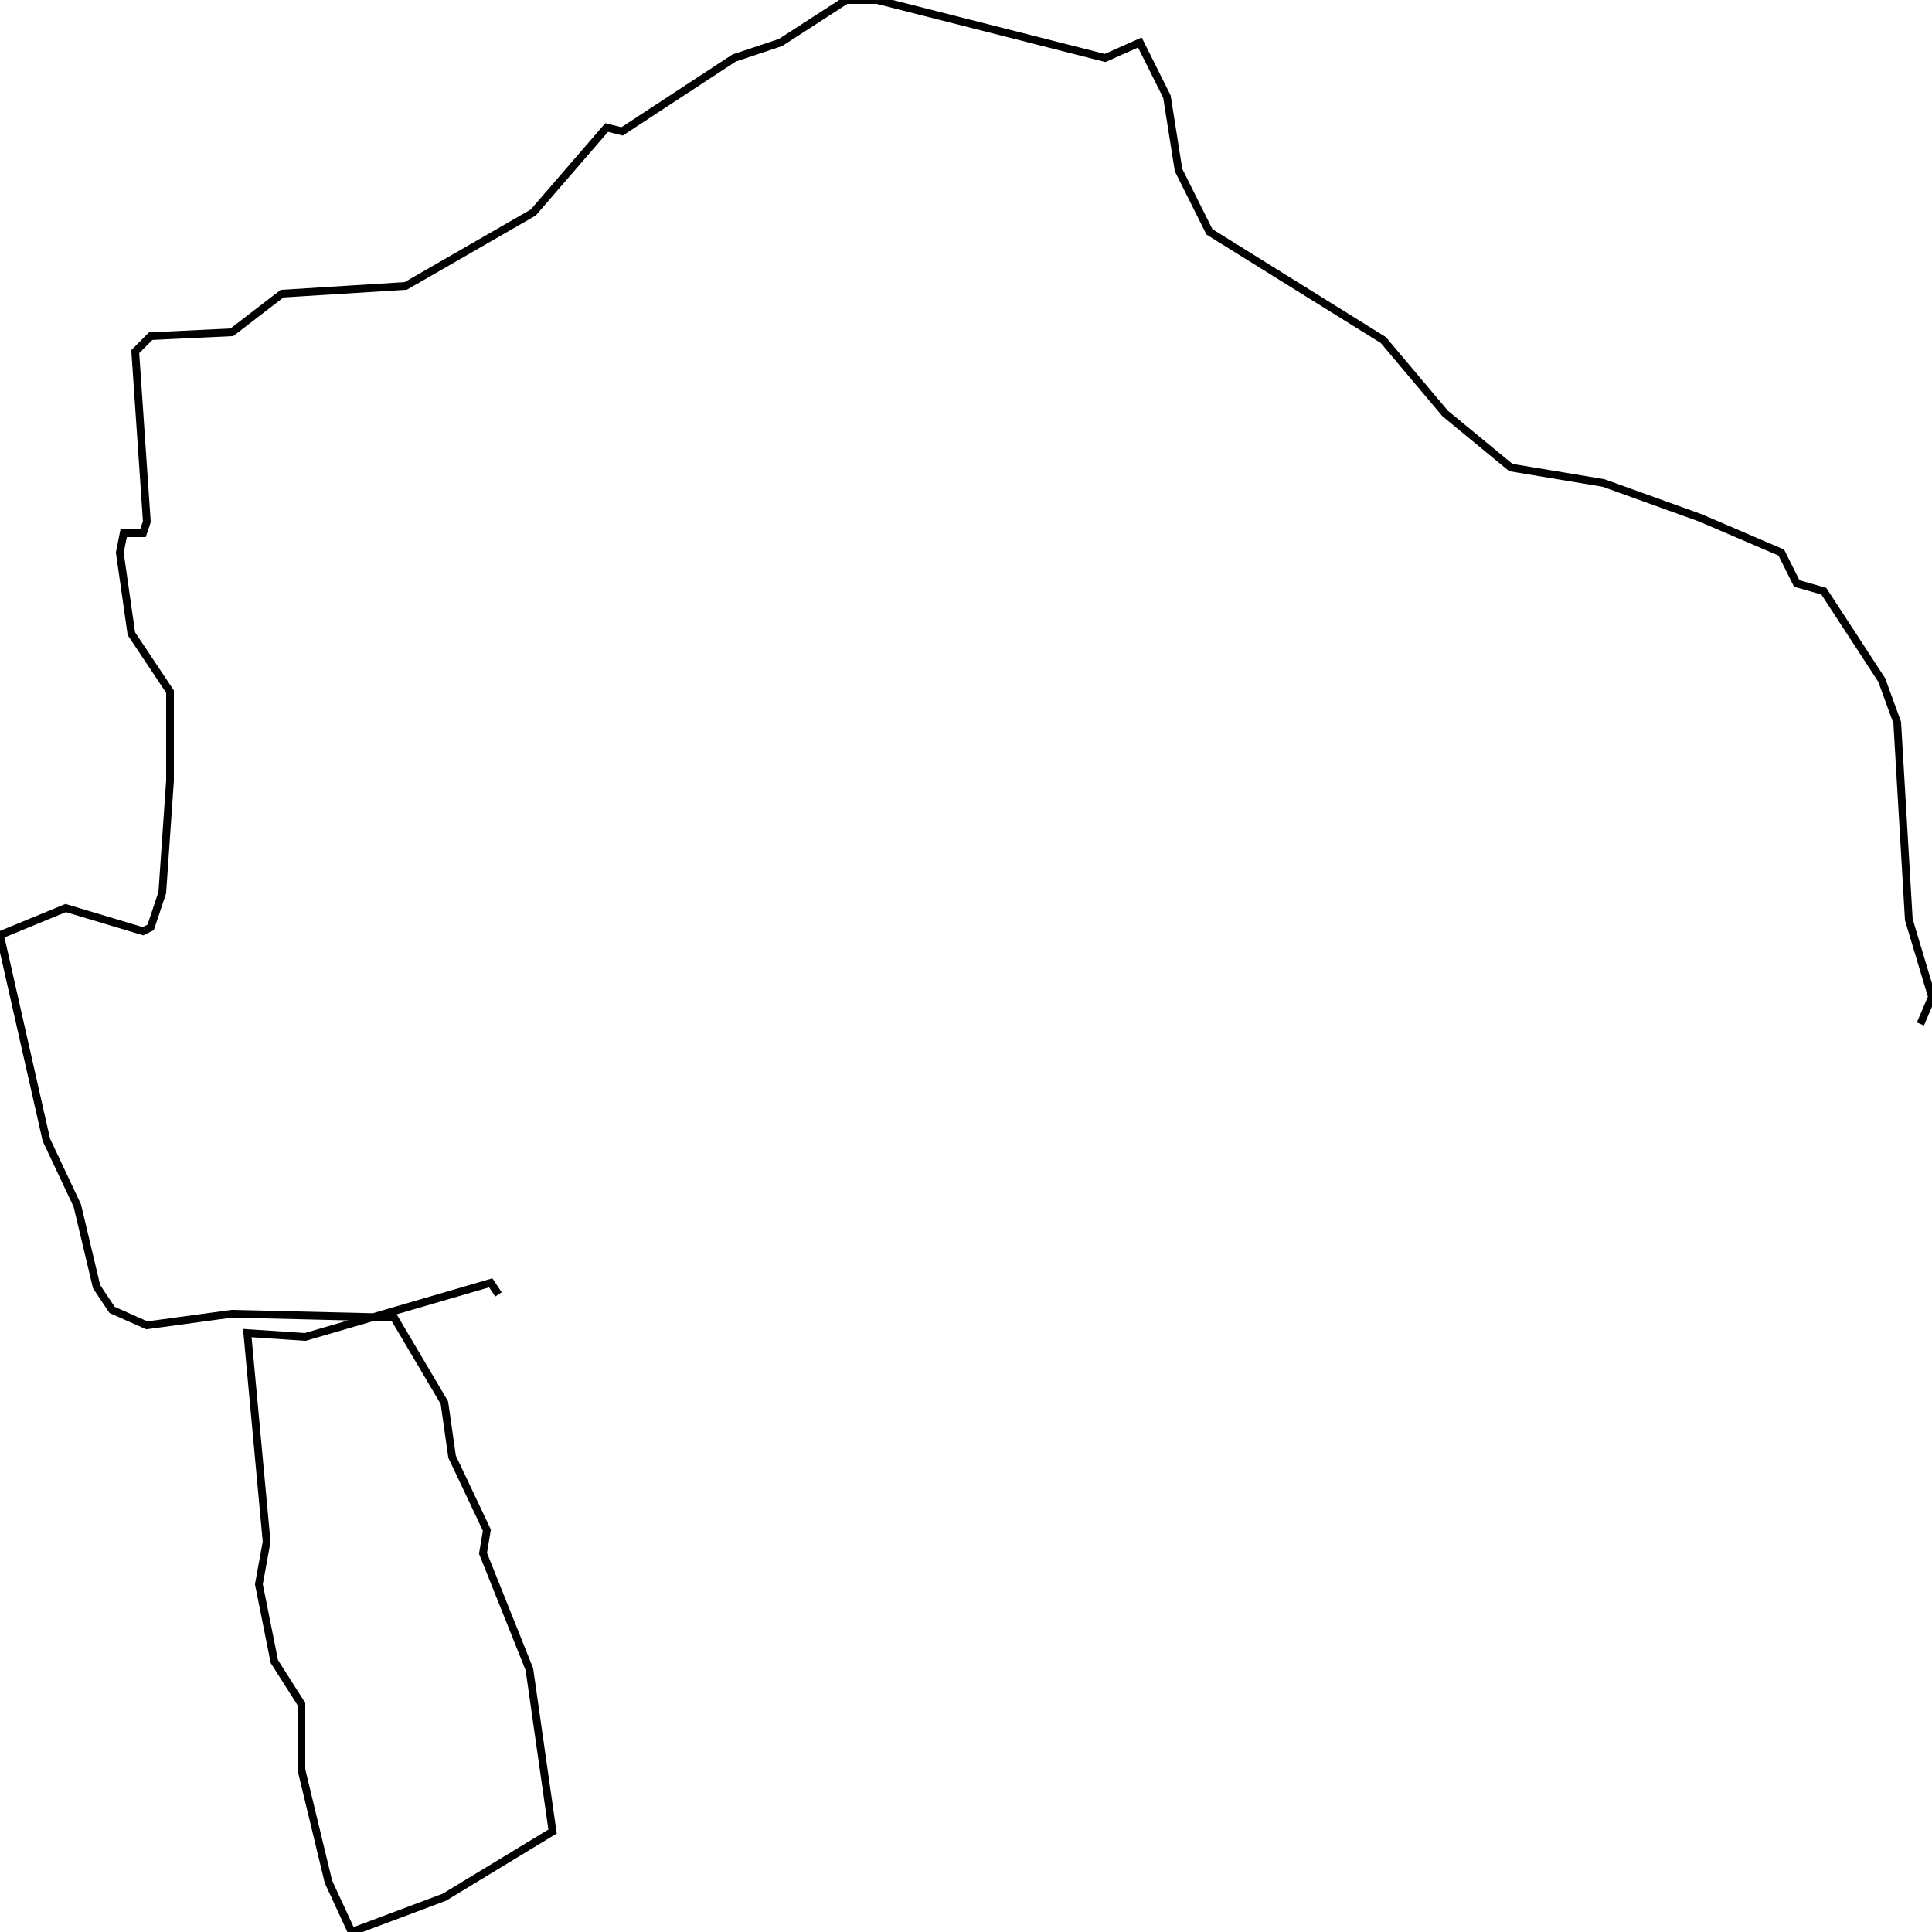
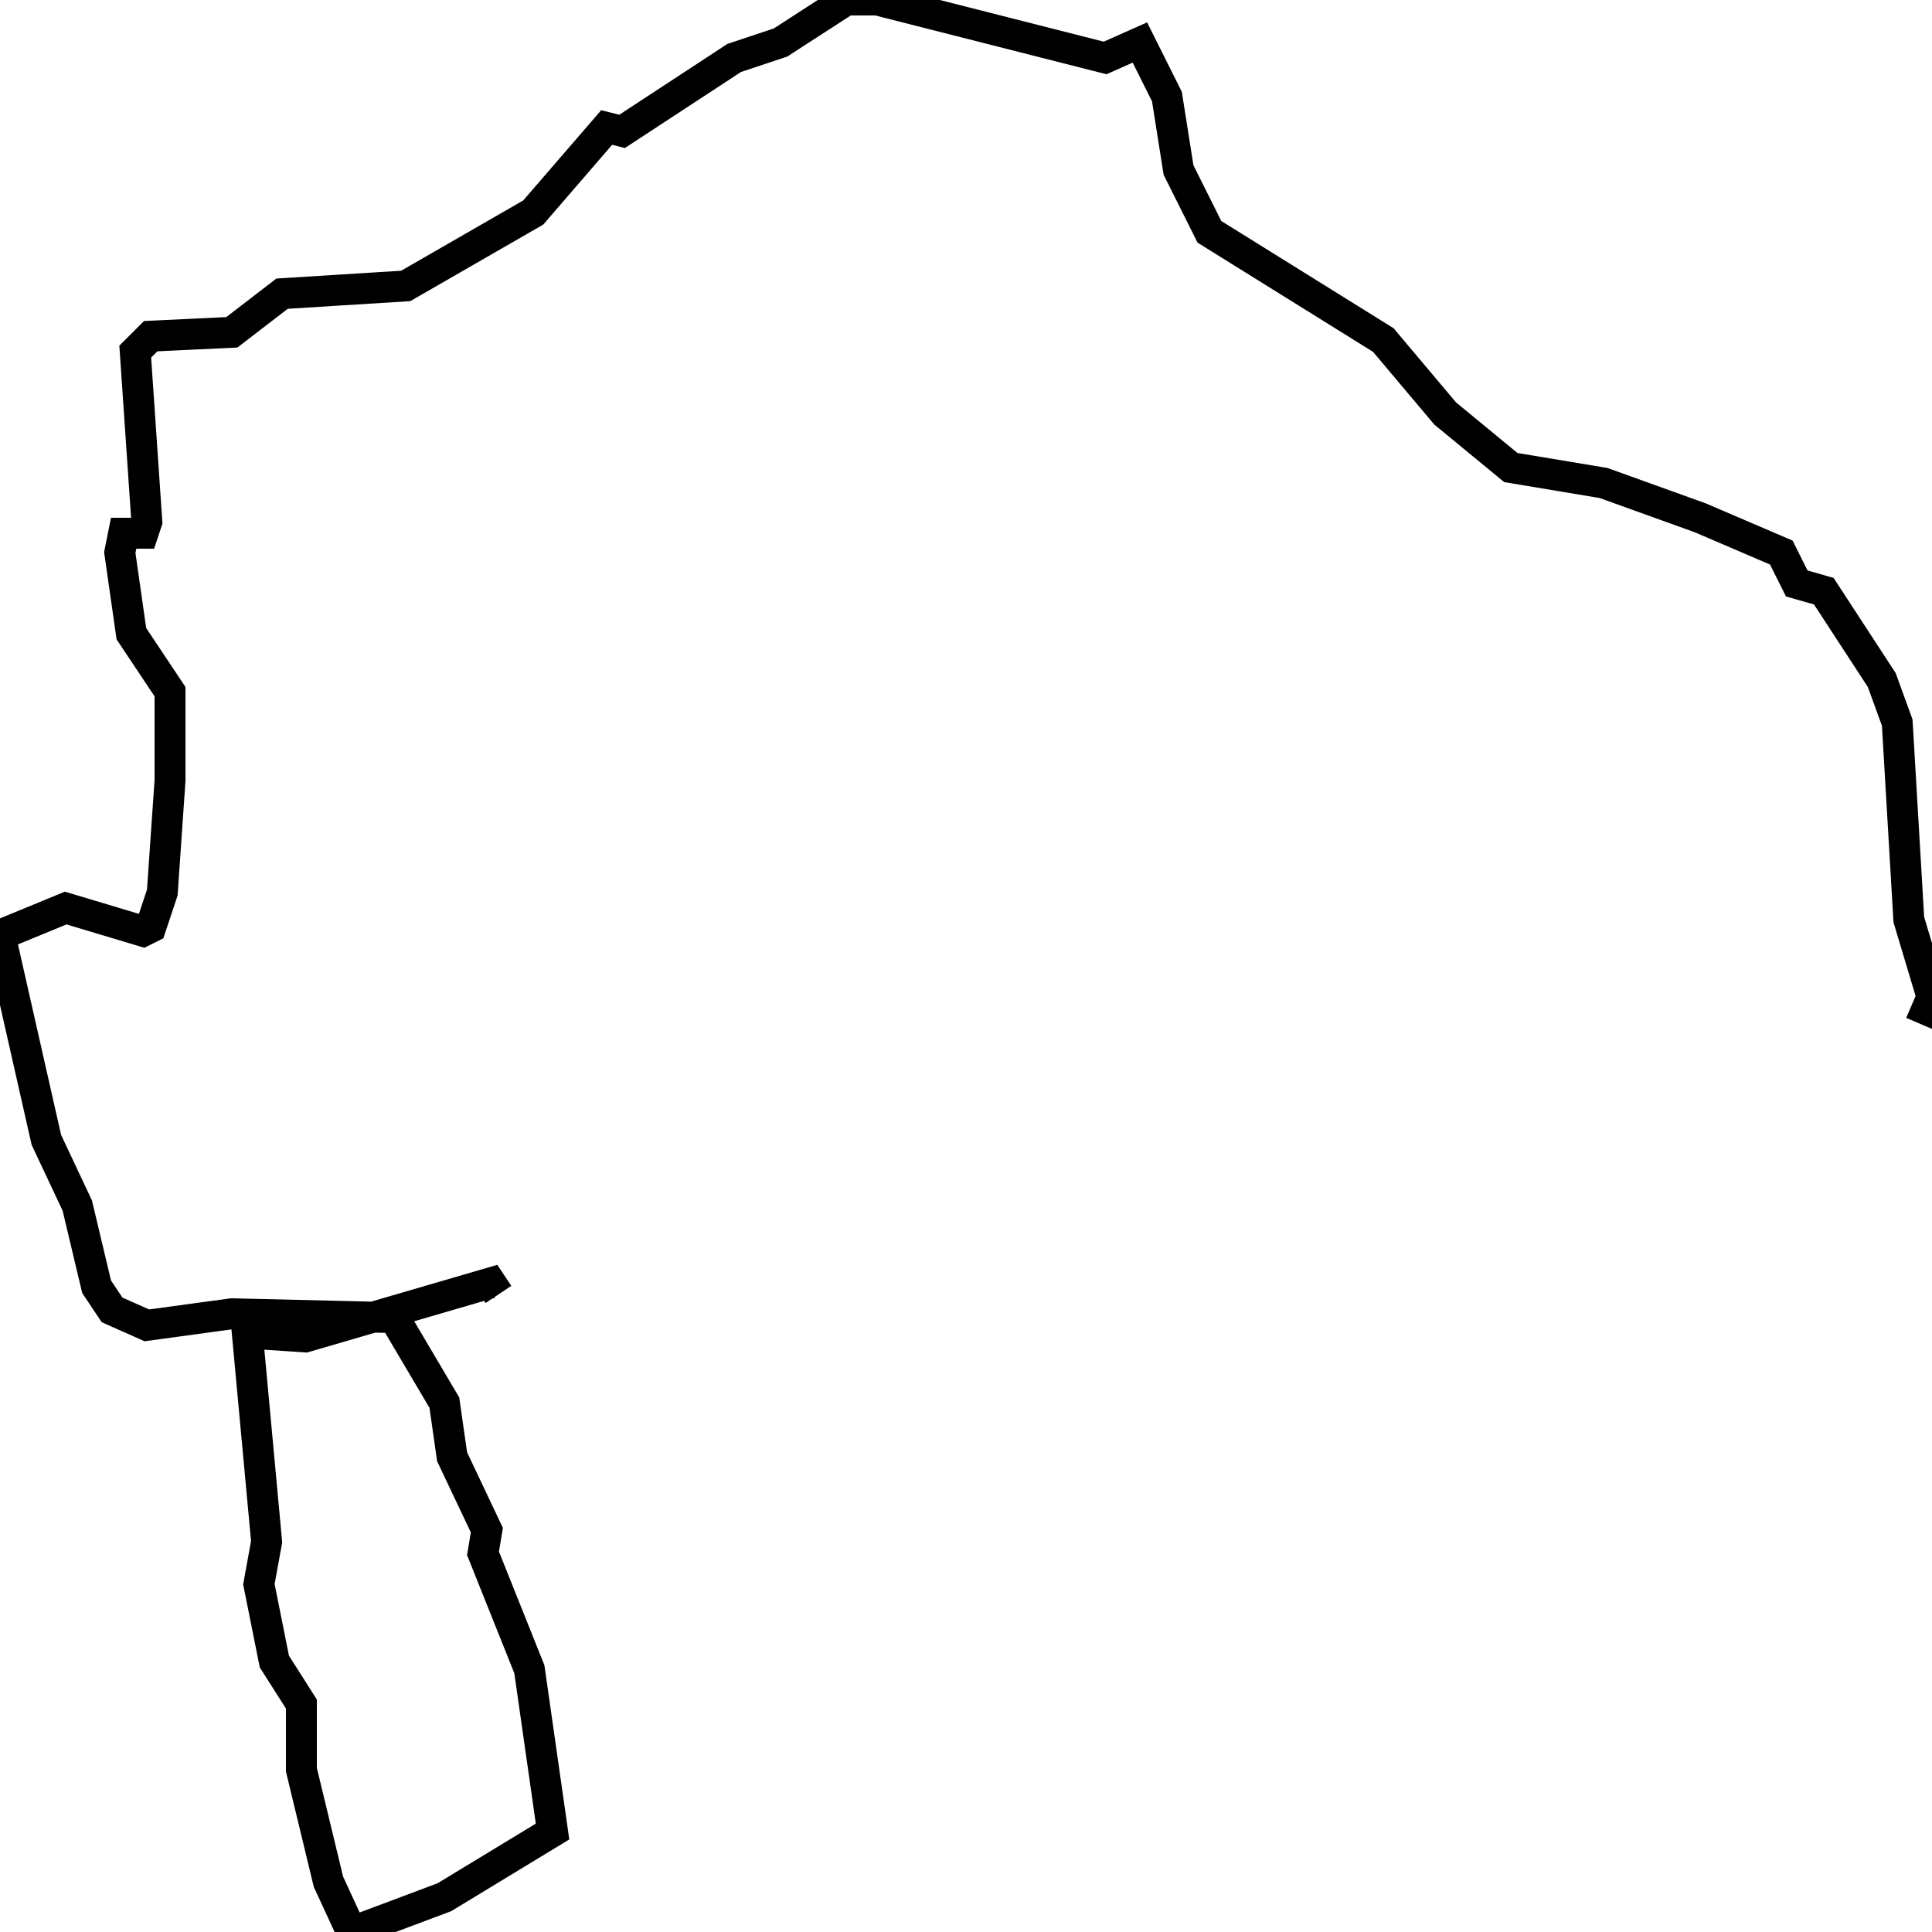
<svg xmlns="http://www.w3.org/2000/svg" viewBox="0 0 500 500">
-   <path d="M129,335l-2,-3l-48,14l-15,-1l5,54l-2,11l4,20l7,11l0,17l7,29l6,13l24,-9l28,-17l-6,-42l-12,-30l1,-6l-9,-19l-2,-14l-13,-22l-42,-1l-22,3l-9,-4l-4,-6l-5,-21l-8,-17l-12,-53l17,-7l20,6l2,-1l3,-9l2,-29l0,-23l-10,-15l-3,-21l1,-5l5,0l1,-3l-3,-44l4,-4l21,-1l13,-10l32,-2l33,-19l19,-22l4,1l29,-19l12,-4l17,-11l8,0l59,15l9,-4l7,14l3,19l8,16l45,28l16,19l17,14l24,4l25,9l21,9l4,8l7,2l15,23l4,11l3,51l6,20l-3,7" fill="none" stroke="currentColor" stroke-width="2" />
+   <path d="M129,335l-2,-3l-48,14l-15,-1l5,54l-2,11l4,20l7,11l0,17l7,29l6,13l24,-9l28,-17l-6,-42l-12,-30l1,-6l-9,-19l-2,-14l-13,-22l-42,-1l-22,3l-9,-4l-4,-6l-5,-21l-8,-17l-12,-53l17,-7l20,6l2,-1l3,-9l2,-29l0,-23l-10,-15l-3,-21l1,-5l5,0l1,-3l-3,-44l4,-4l21,-1l13,-10l32,-2l33,-19l19,-22l4,1l29,-19l12,-4l17,-11l8,0l59,15l9,-4l7,14l3,19l8,16l45,28l16,19l17,14l24,4l25,9l21,9l4,8l7,2l15,23l4,11l3,51l6,20l-3,7" fill="none" stroke="currentColor" stroke-width="8" />
</svg>
